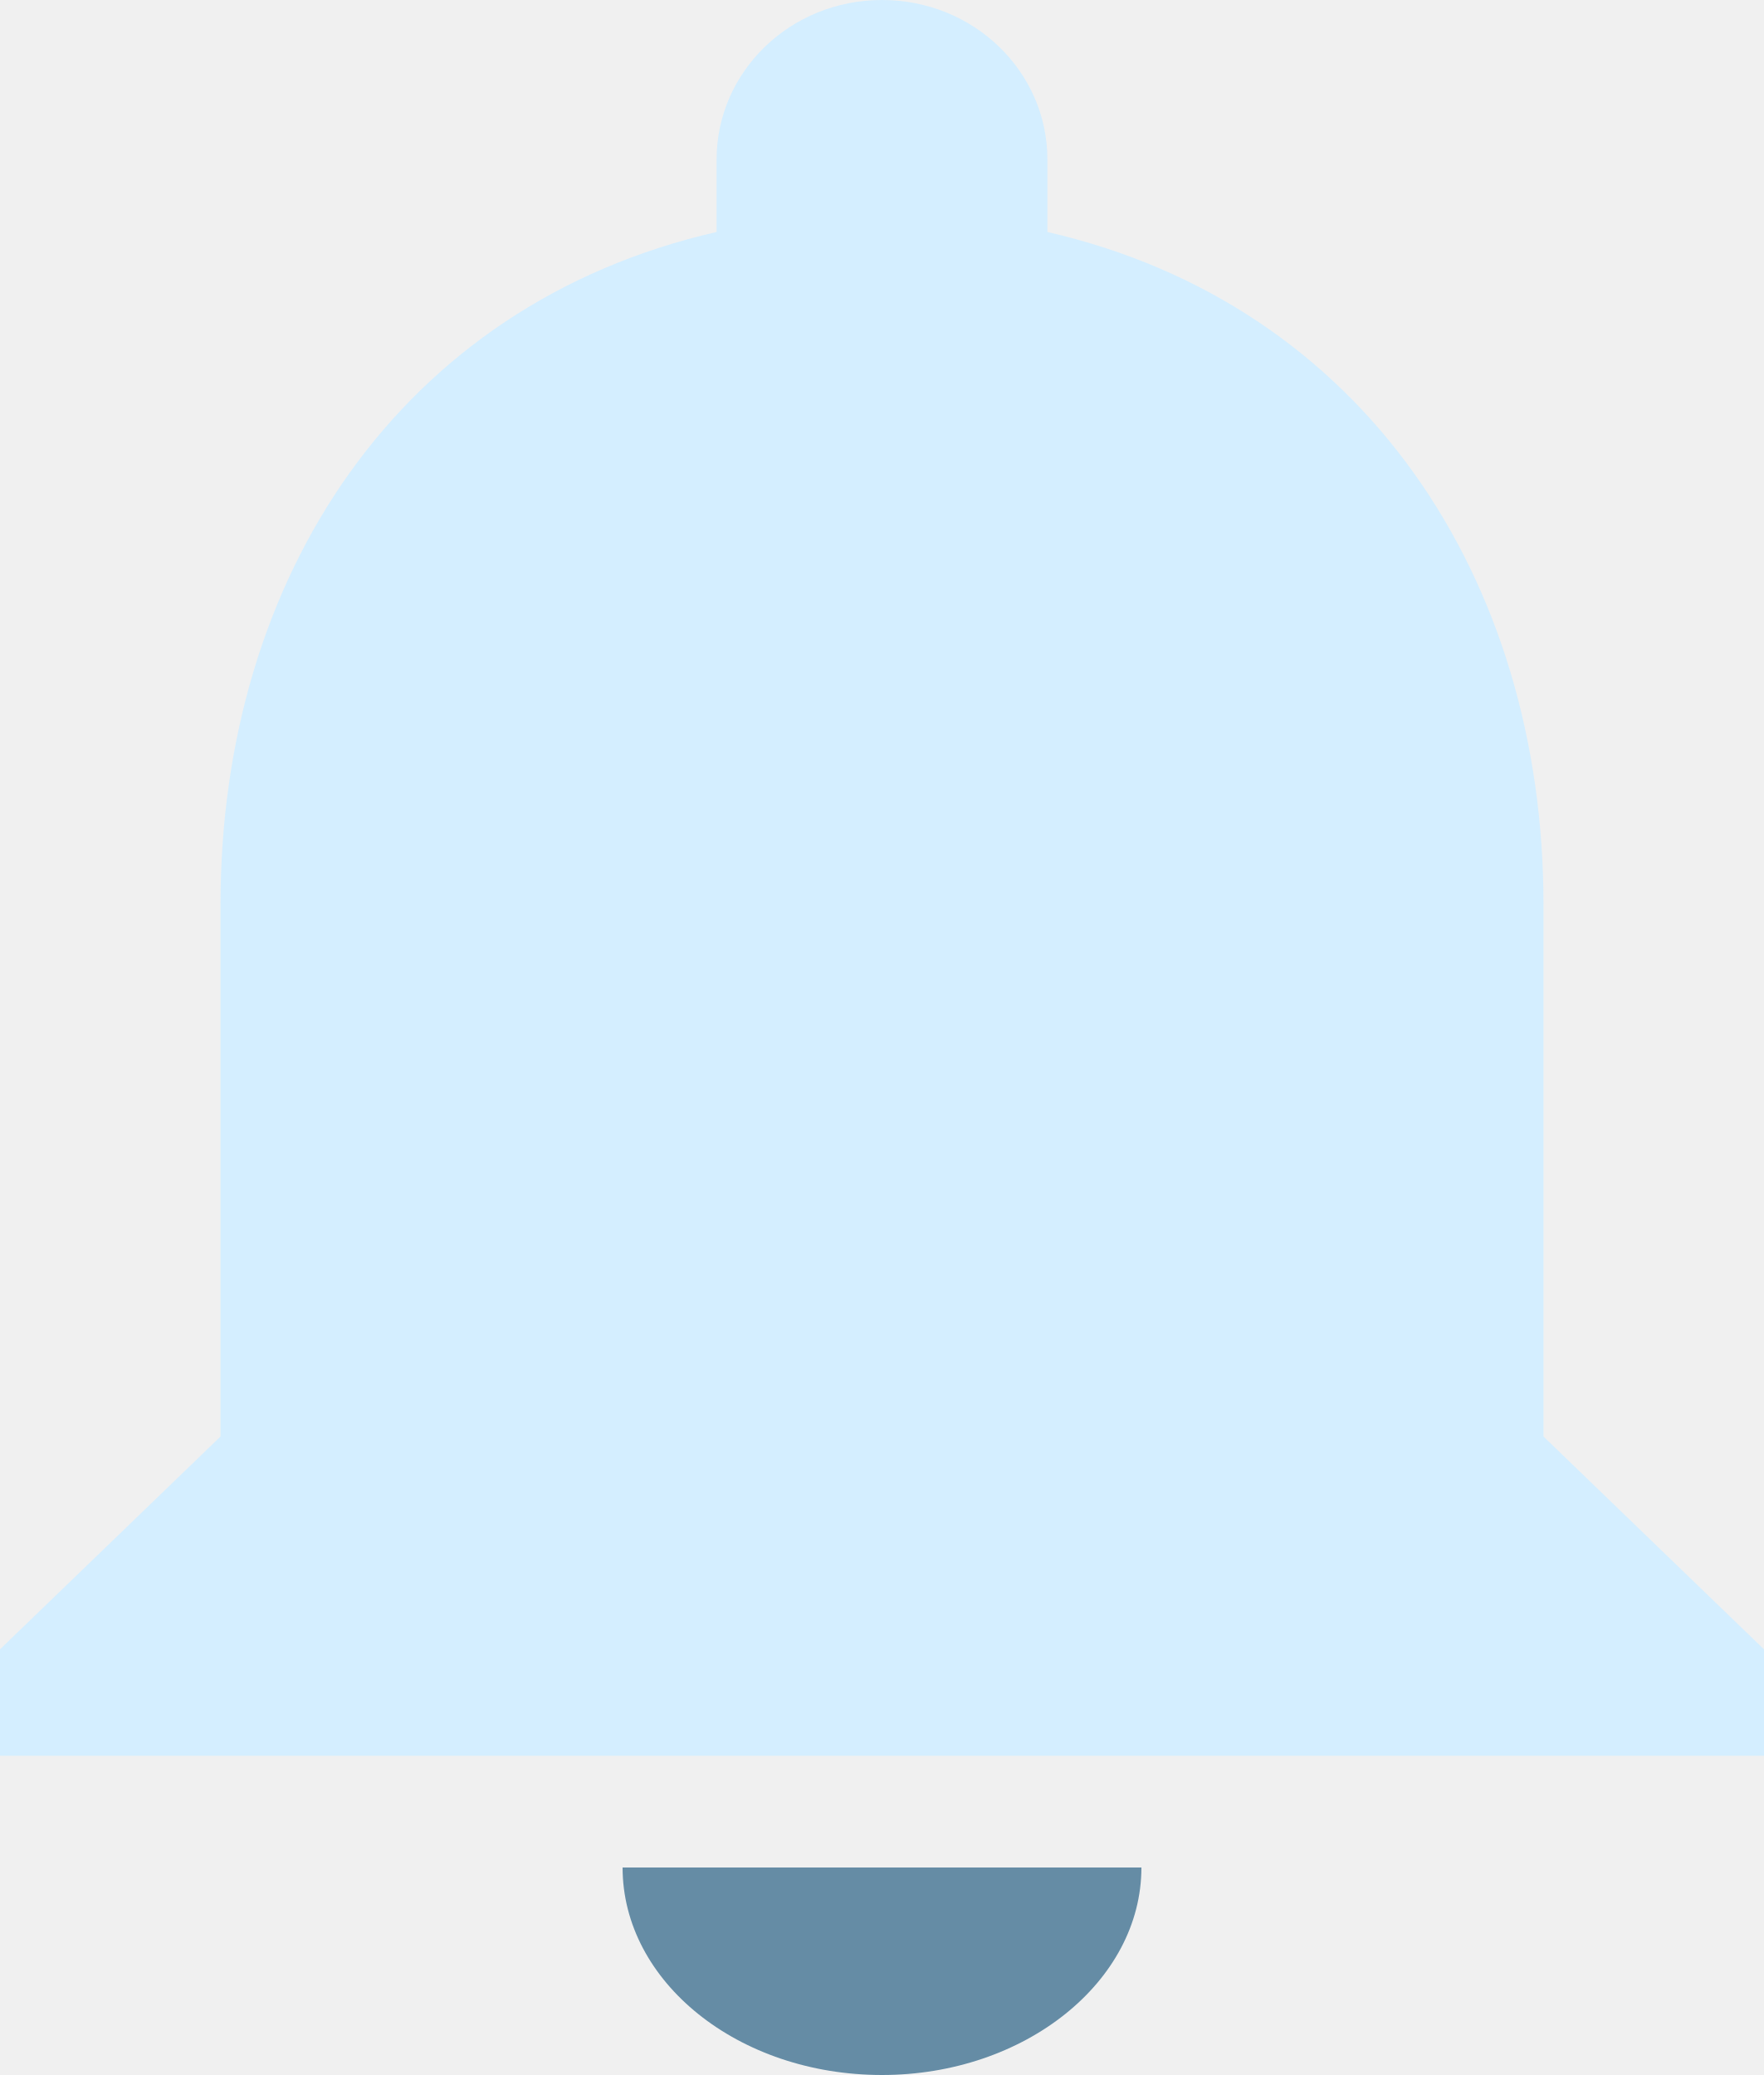
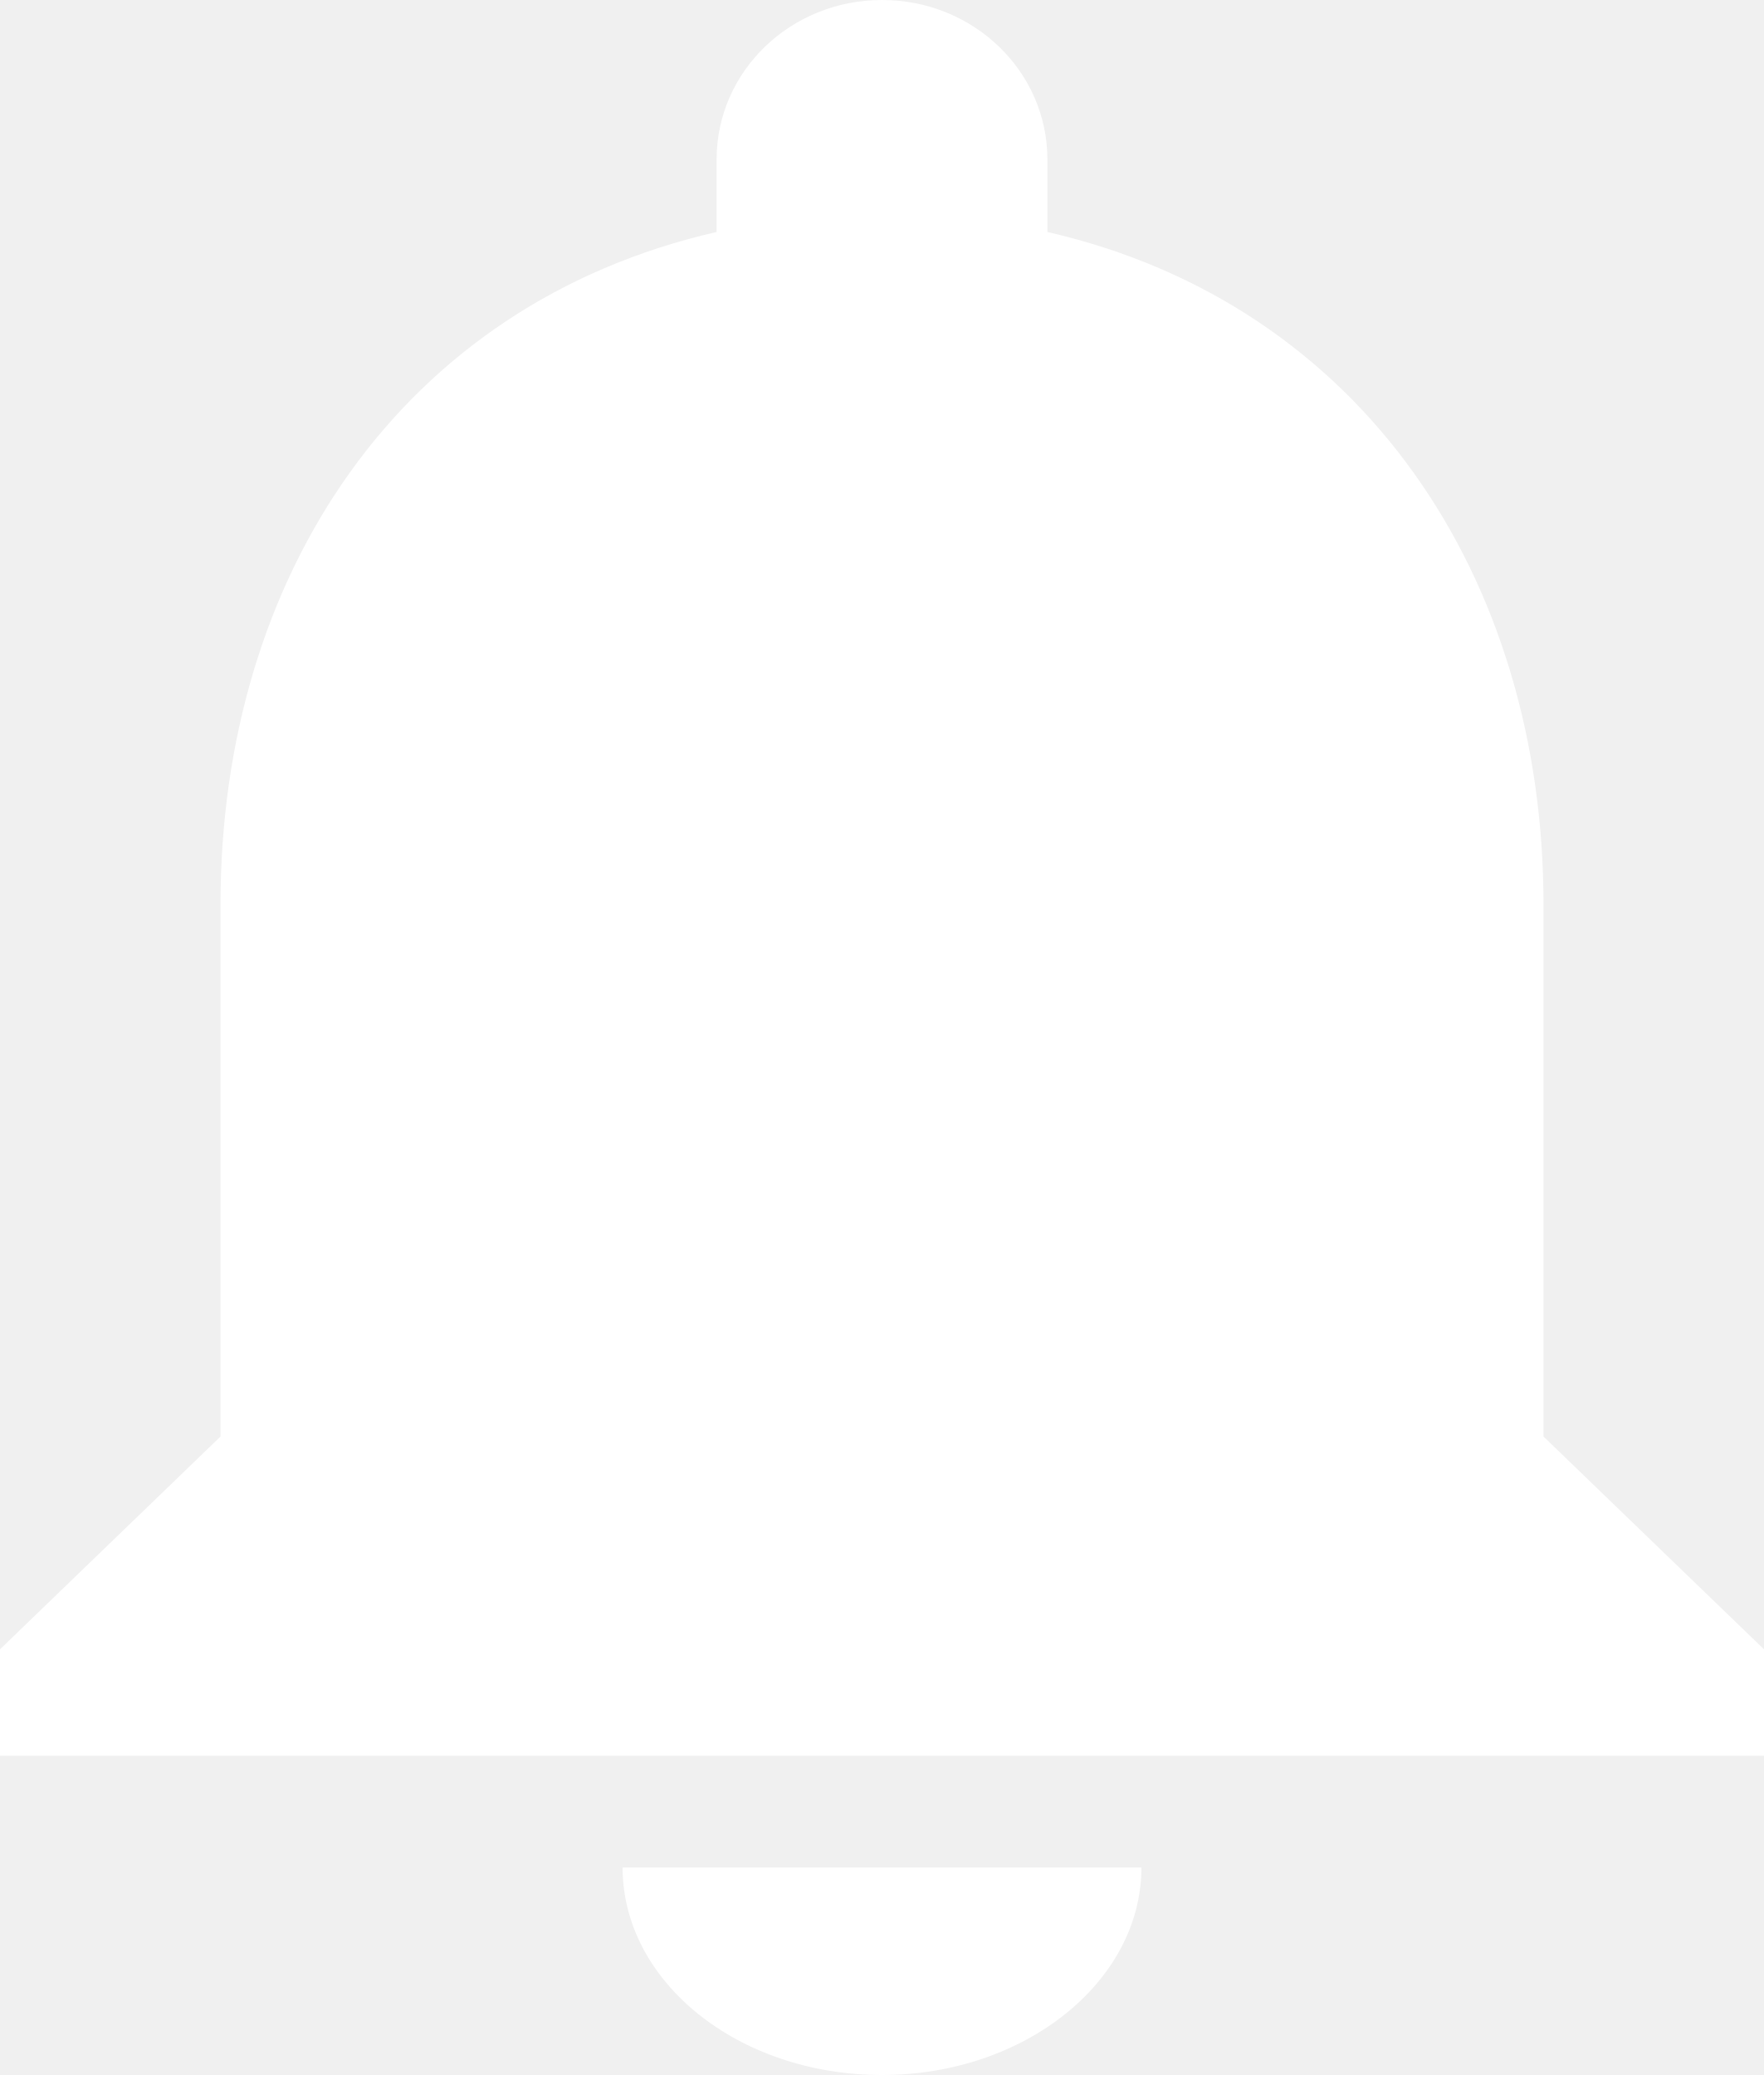
<svg xmlns="http://www.w3.org/2000/svg" width="17px" height="20px" viewBox="0 0 17 20" version="1.1">
-   <g id="community-page" stroke="none" stroke-width="1" fill="none" fill-rule="evenodd">
-     <g transform="translate(-1714, -20)" fill-rule="nonzero" id="Group-10">
-       <g transform="translate(1714, 20)">
-         <path d="M8.5,20 C9.875,20 11,19.1 11,18 L6,18 C6,19.1 7.112,20 8.5,20 Z" id="Path" fill="#658CA5" />
-         <path d="M14.875,13.846 L14.875,8.718 C14.875,5.569 13.133,2.933 10.094,2.236 L10.094,1.538 C10.094,0.687 9.382,1.0658141e-13 8.5,1.0658141e-13 C7.618,1.0658141e-13 6.906,0.687 6.906,1.538 L6.906,2.236 C3.857,2.933 2.125,5.559 2.125,8.718 L2.125,13.846 L0,15.897 L0,16.923 L17,16.923 L17,15.897 L14.875,13.846 Z" id="Path" fill="#D4EEFF" />
+   <g id="DApp-home-page" stroke="none" stroke-width="1" fill="none" fill-rule="evenodd">
+     <g id="Fuse--Home-page" transform="translate(-1714, -20)" fill="#FFFFFF" fill-rule="nonzero">
+       <g id="Group-7" transform="translate(1714, 20)">
+         <path d="M8.5,20 C9.875,20 11,19.1 11,18 L6,18 C6,19.1 7.112,20 8.5,20 Z" id="Path" />
+         <path d="M14.875,13.846 L14.875,8.718 C14.875,5.569 13.133,2.933 10.094,2.236 L10.094,1.538 C10.094,0.687 9.382,-7.10542736e-15 8.5,-7.10542736e-15 C7.618,-7.10542736e-15 6.906,0.687 6.906,1.538 L6.906,2.236 C3.857,2.933 2.125,5.559 2.125,8.718 L2.125,13.846 L0,15.897 L0,16.923 L17,16.923 L17,15.897 L14.875,13.846 Z" id="Path" />
      </g>
    </g>
  </g>
</svg>
